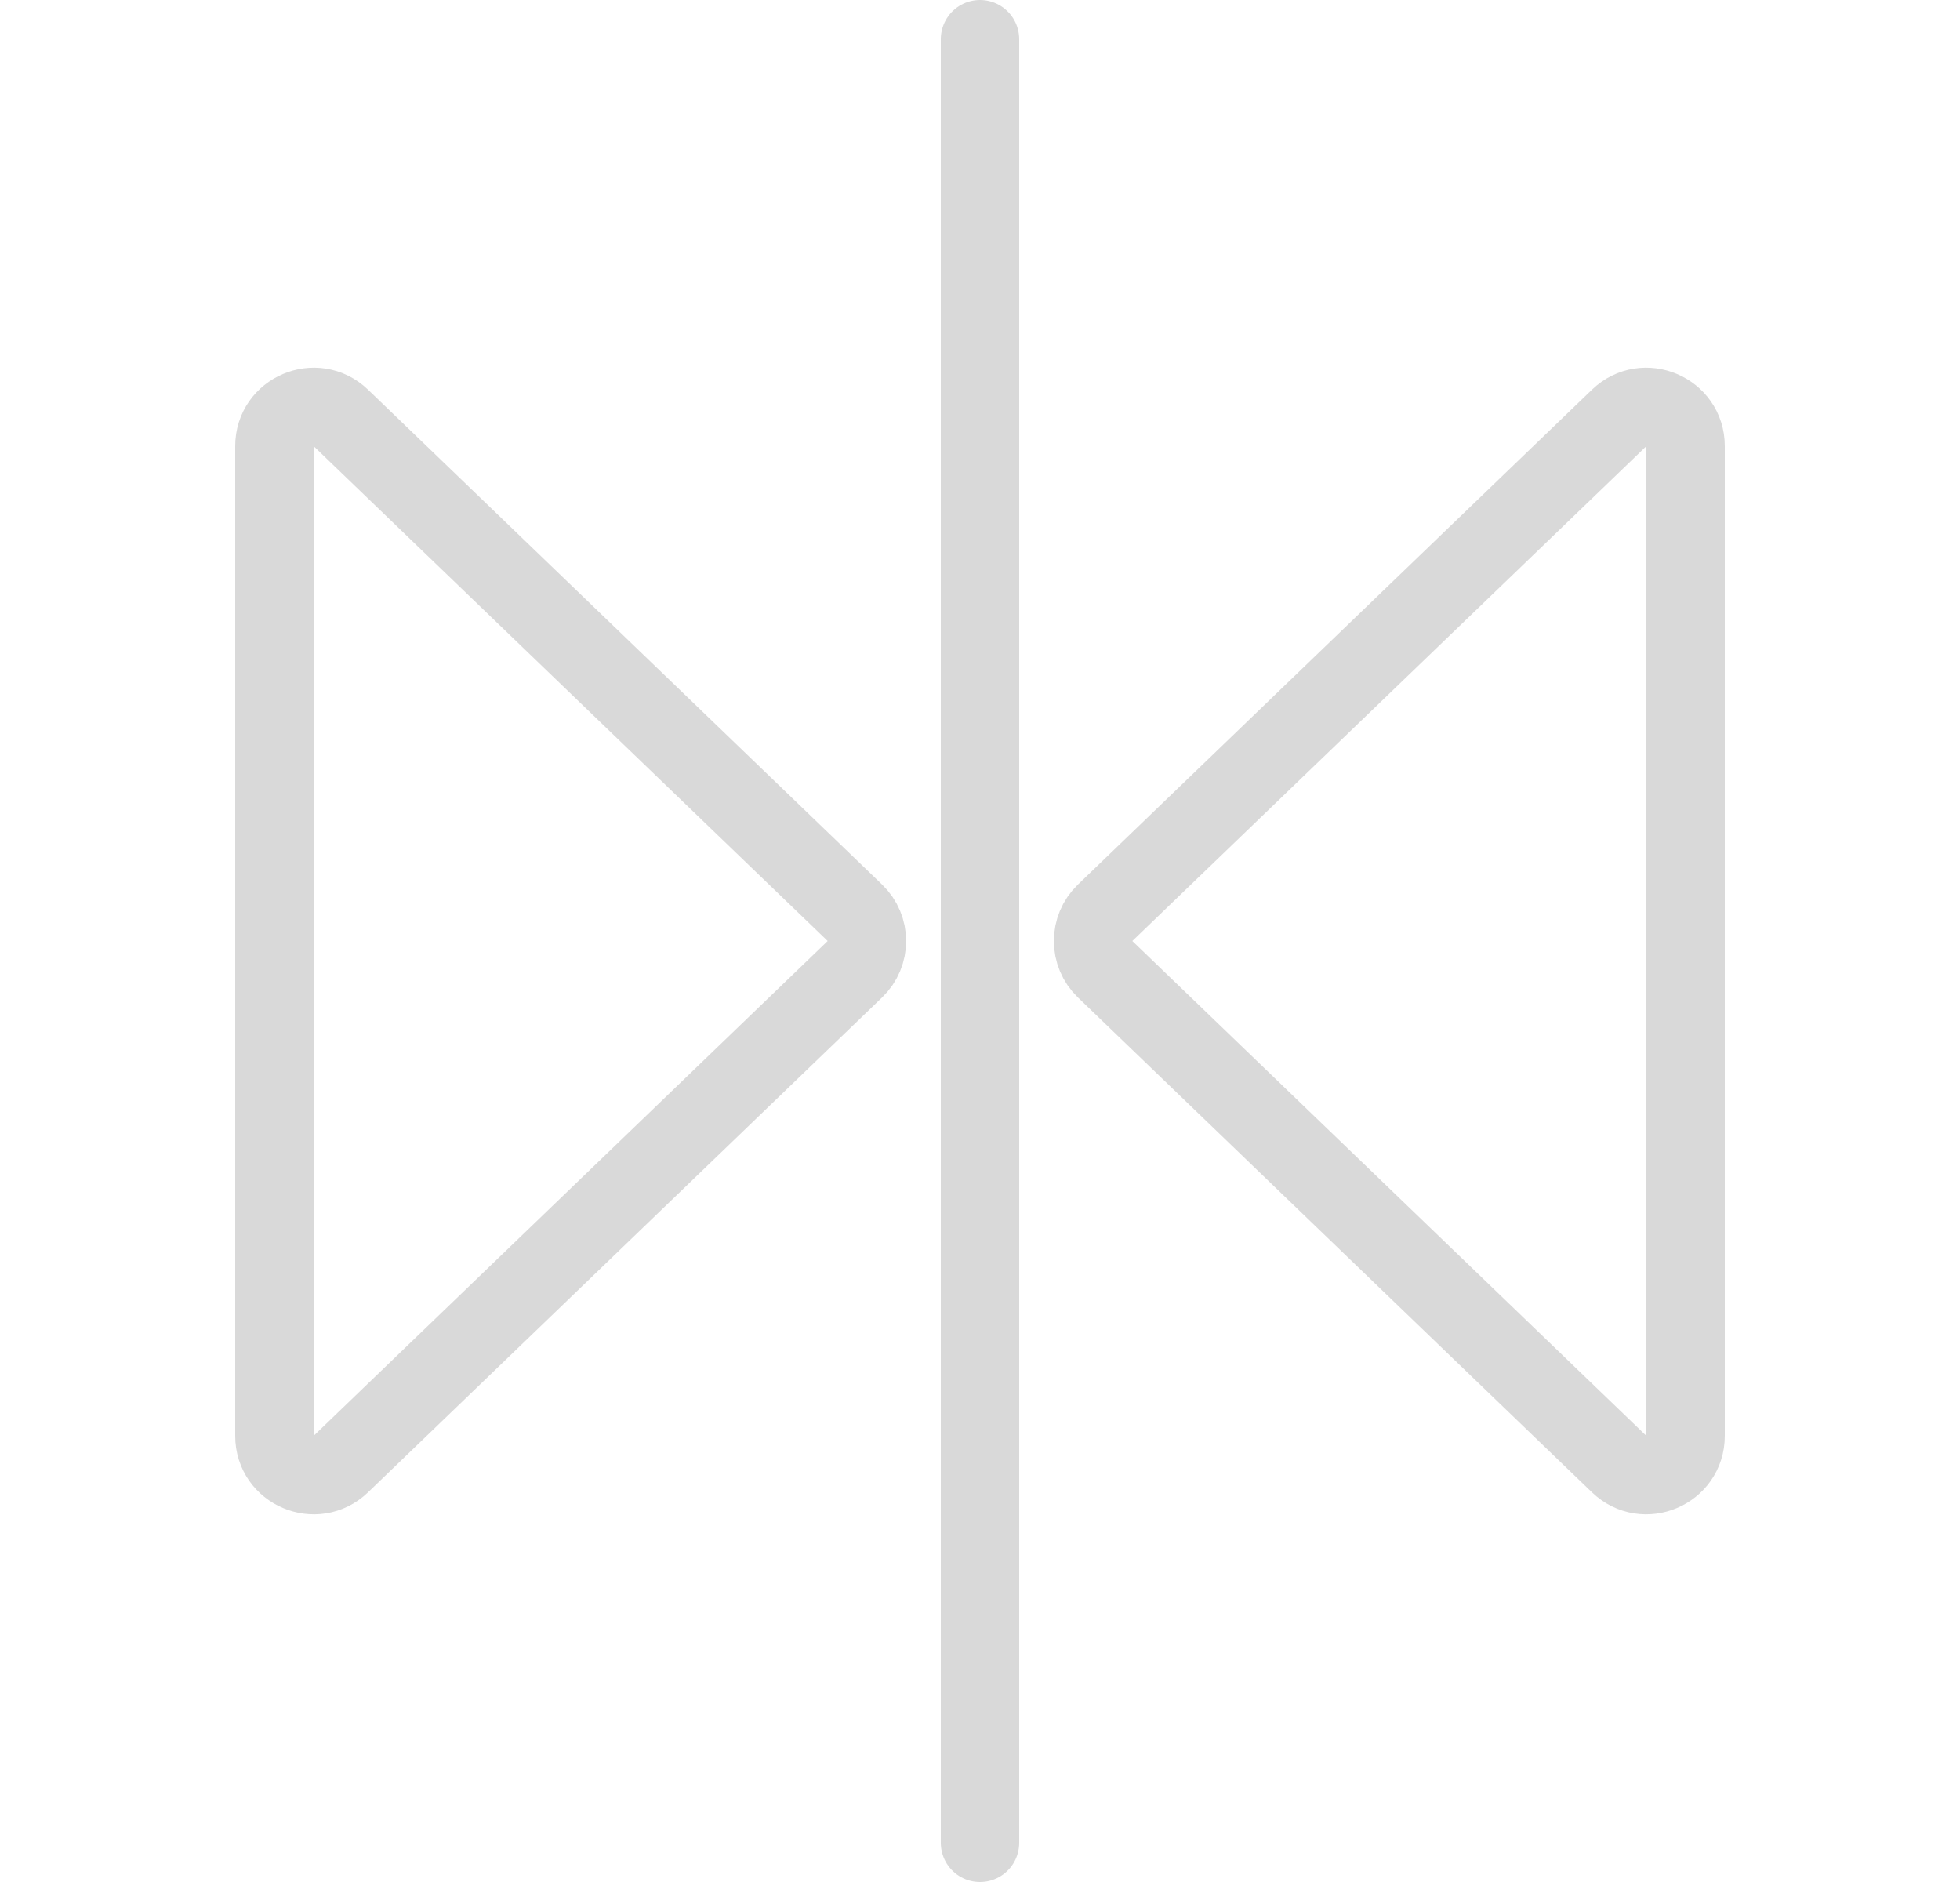
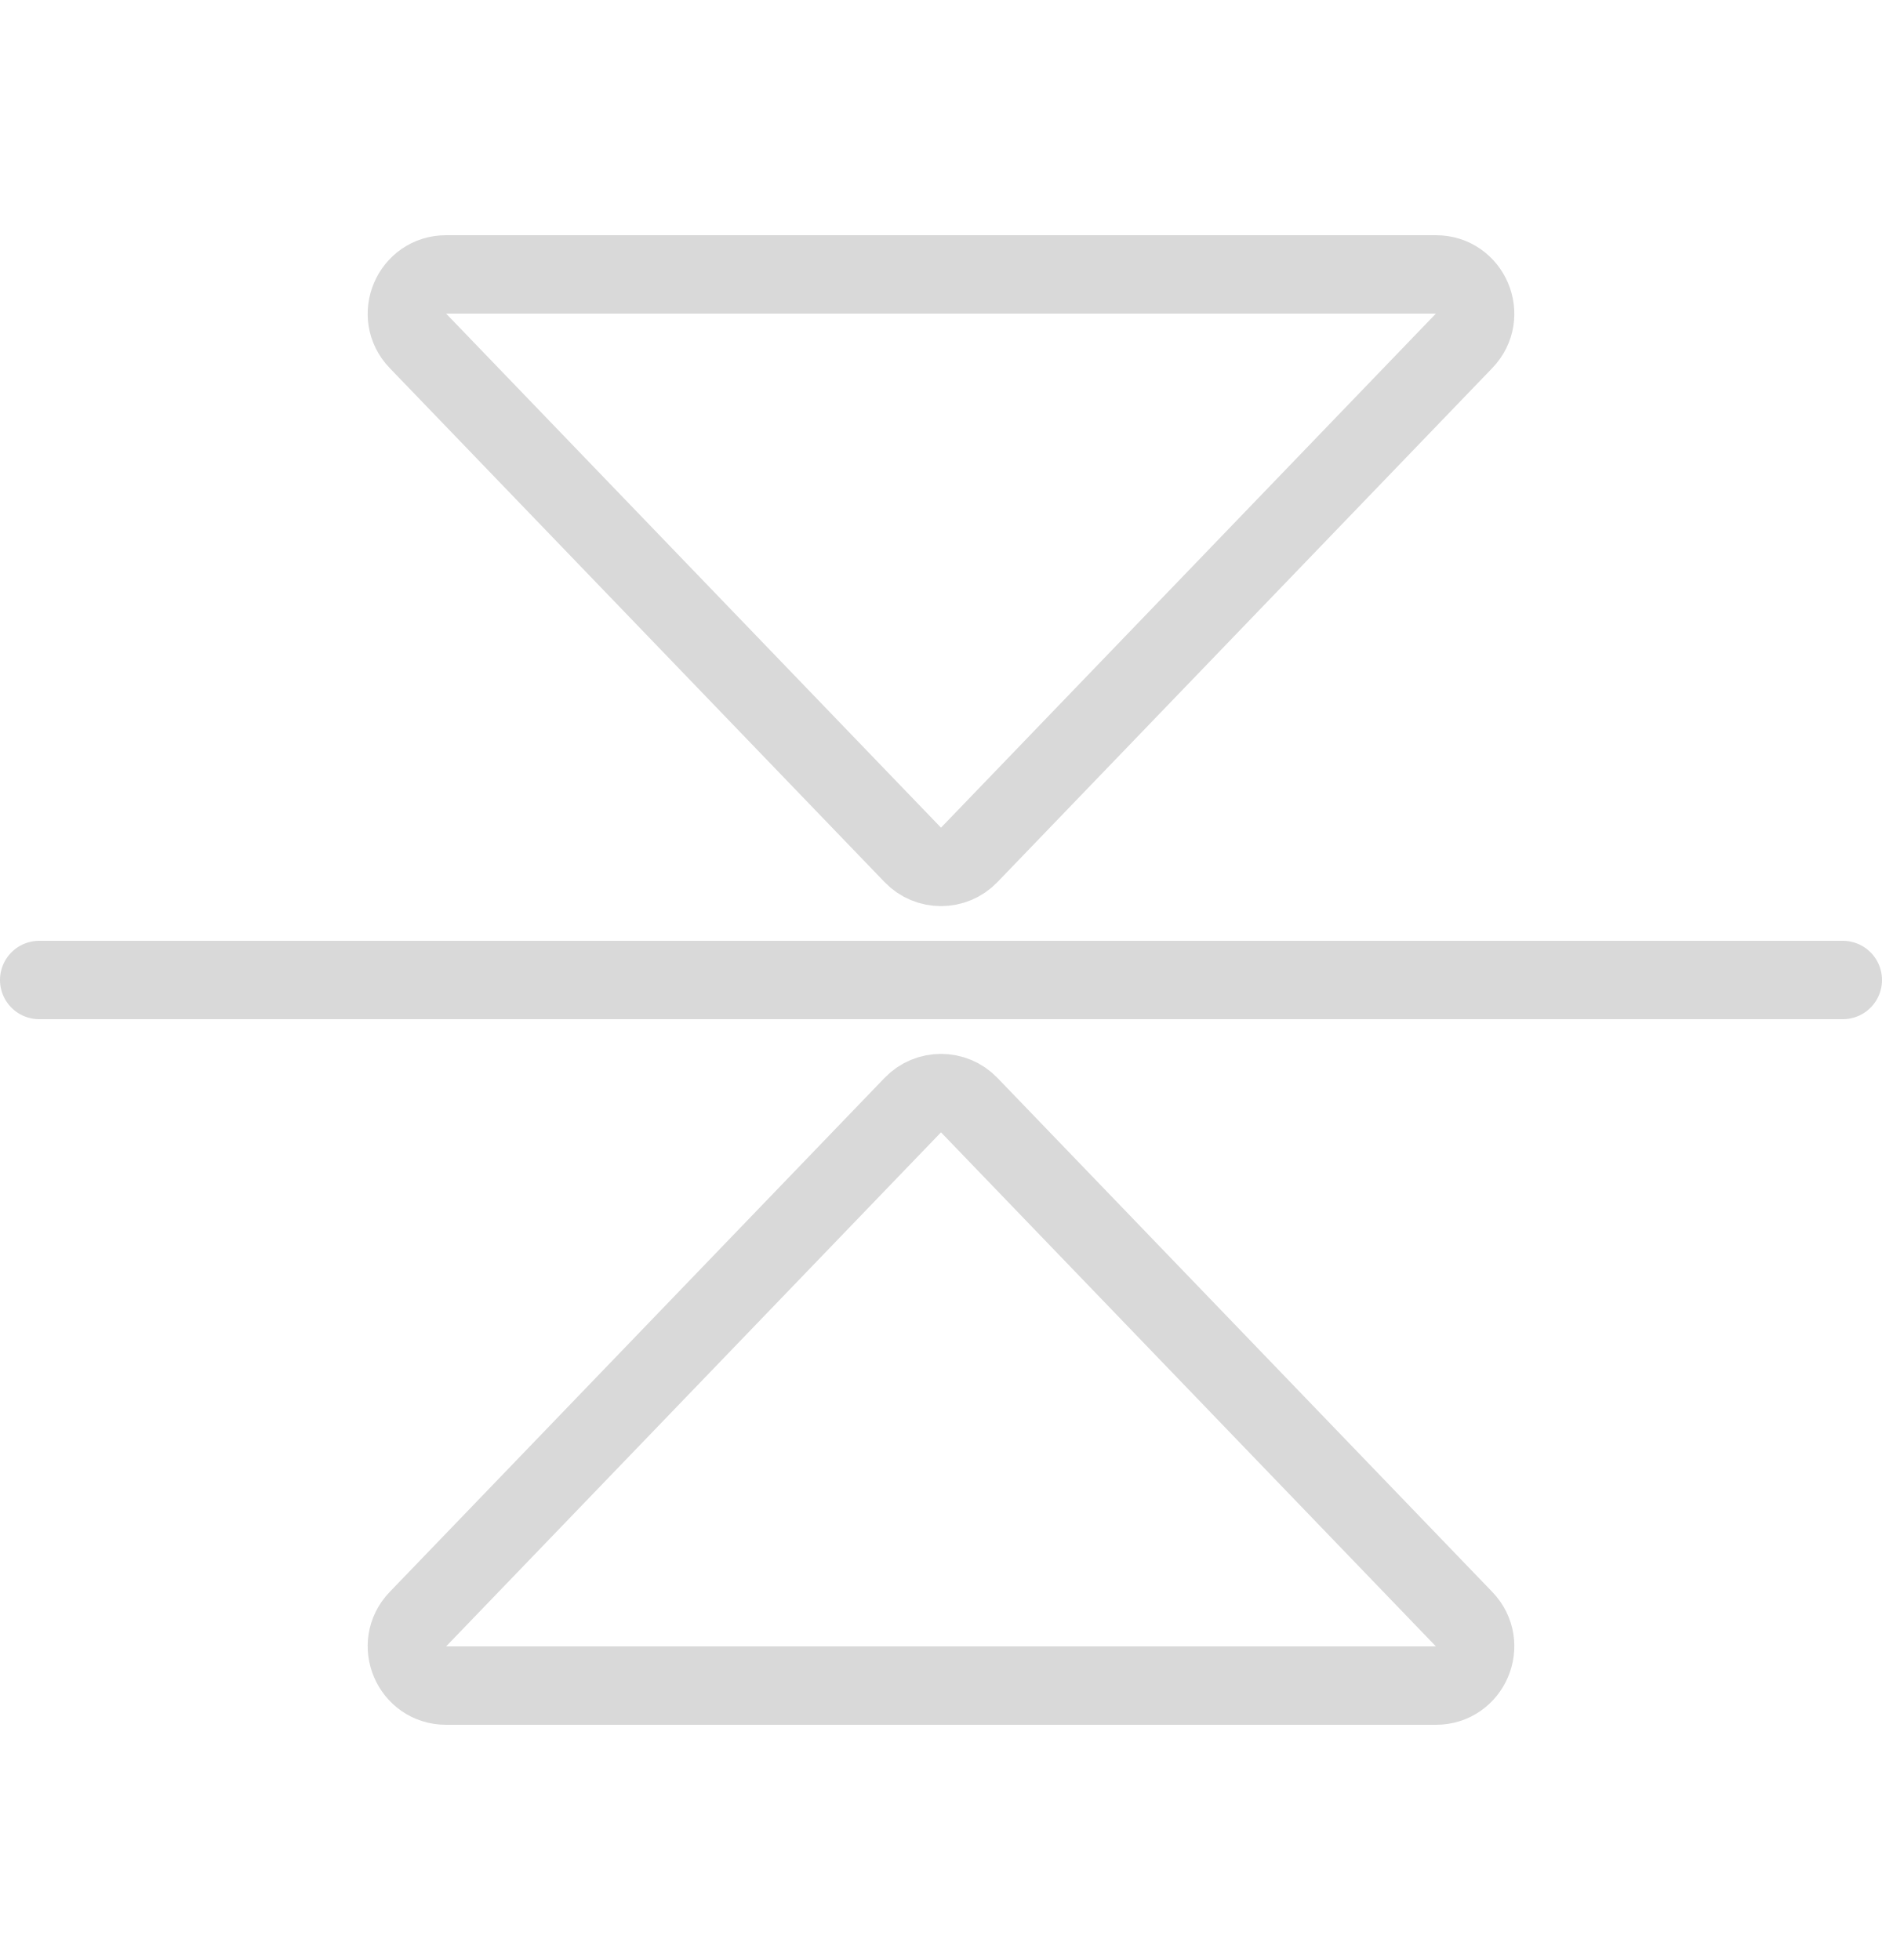
- <svg xmlns="http://www.w3.org/2000/svg" width="25" height="24" viewBox="0 0 25 24" fill="none">
-   <line x1="12.5" y1="0.5" x2="12.5" y2="23.5" stroke="#D9D9D9" stroke-linecap="round" />
-   <path d="M10.904 12.36C11.109 12.164 11.109 11.836 10.904 11.64L4.347 5.329C4.029 5.024 3.5 5.249 3.5 5.689L3.5 18.311C3.5 18.751 4.029 18.976 4.347 18.671L10.904 12.36Z" stroke="#D9D9D9" />
-   <path d="M14.096 12.36C13.891 12.164 13.891 11.836 14.096 11.64L20.653 5.329C20.971 5.024 21.5 5.249 21.5 5.689V18.311C21.5 18.751 20.971 18.976 20.653 18.671L14.096 12.36Z" stroke="#D9D9D9" />
+ <svg xmlns="http://www.w3.org/2000/svg" width="24" height="25" viewBox="0 0 24 25" fill="none">
+   <line x1="23.5" y1="12.5" x2="0.5" y2="12.5" stroke="#D9D9D9" stroke-linecap="round" />
+   <path d="M11.64 10.904C11.836 11.109 12.164 11.109 12.36 10.904L18.671 4.347C18.976 4.029 18.751 3.5 18.311 3.5L5.689 3.5C5.249 3.5 5.024 4.029 5.329 4.347L11.64 10.904Z" stroke="#D9D9D9" />
+   <path d="M11.64 14.096C11.836 13.891 12.164 13.891 12.36 14.096L18.671 20.653C18.976 20.971 18.751 21.5 18.311 21.5H5.689C5.249 21.5 5.024 20.971 5.329 20.653L11.64 14.096Z" stroke="#D9D9D9" />
</svg>
